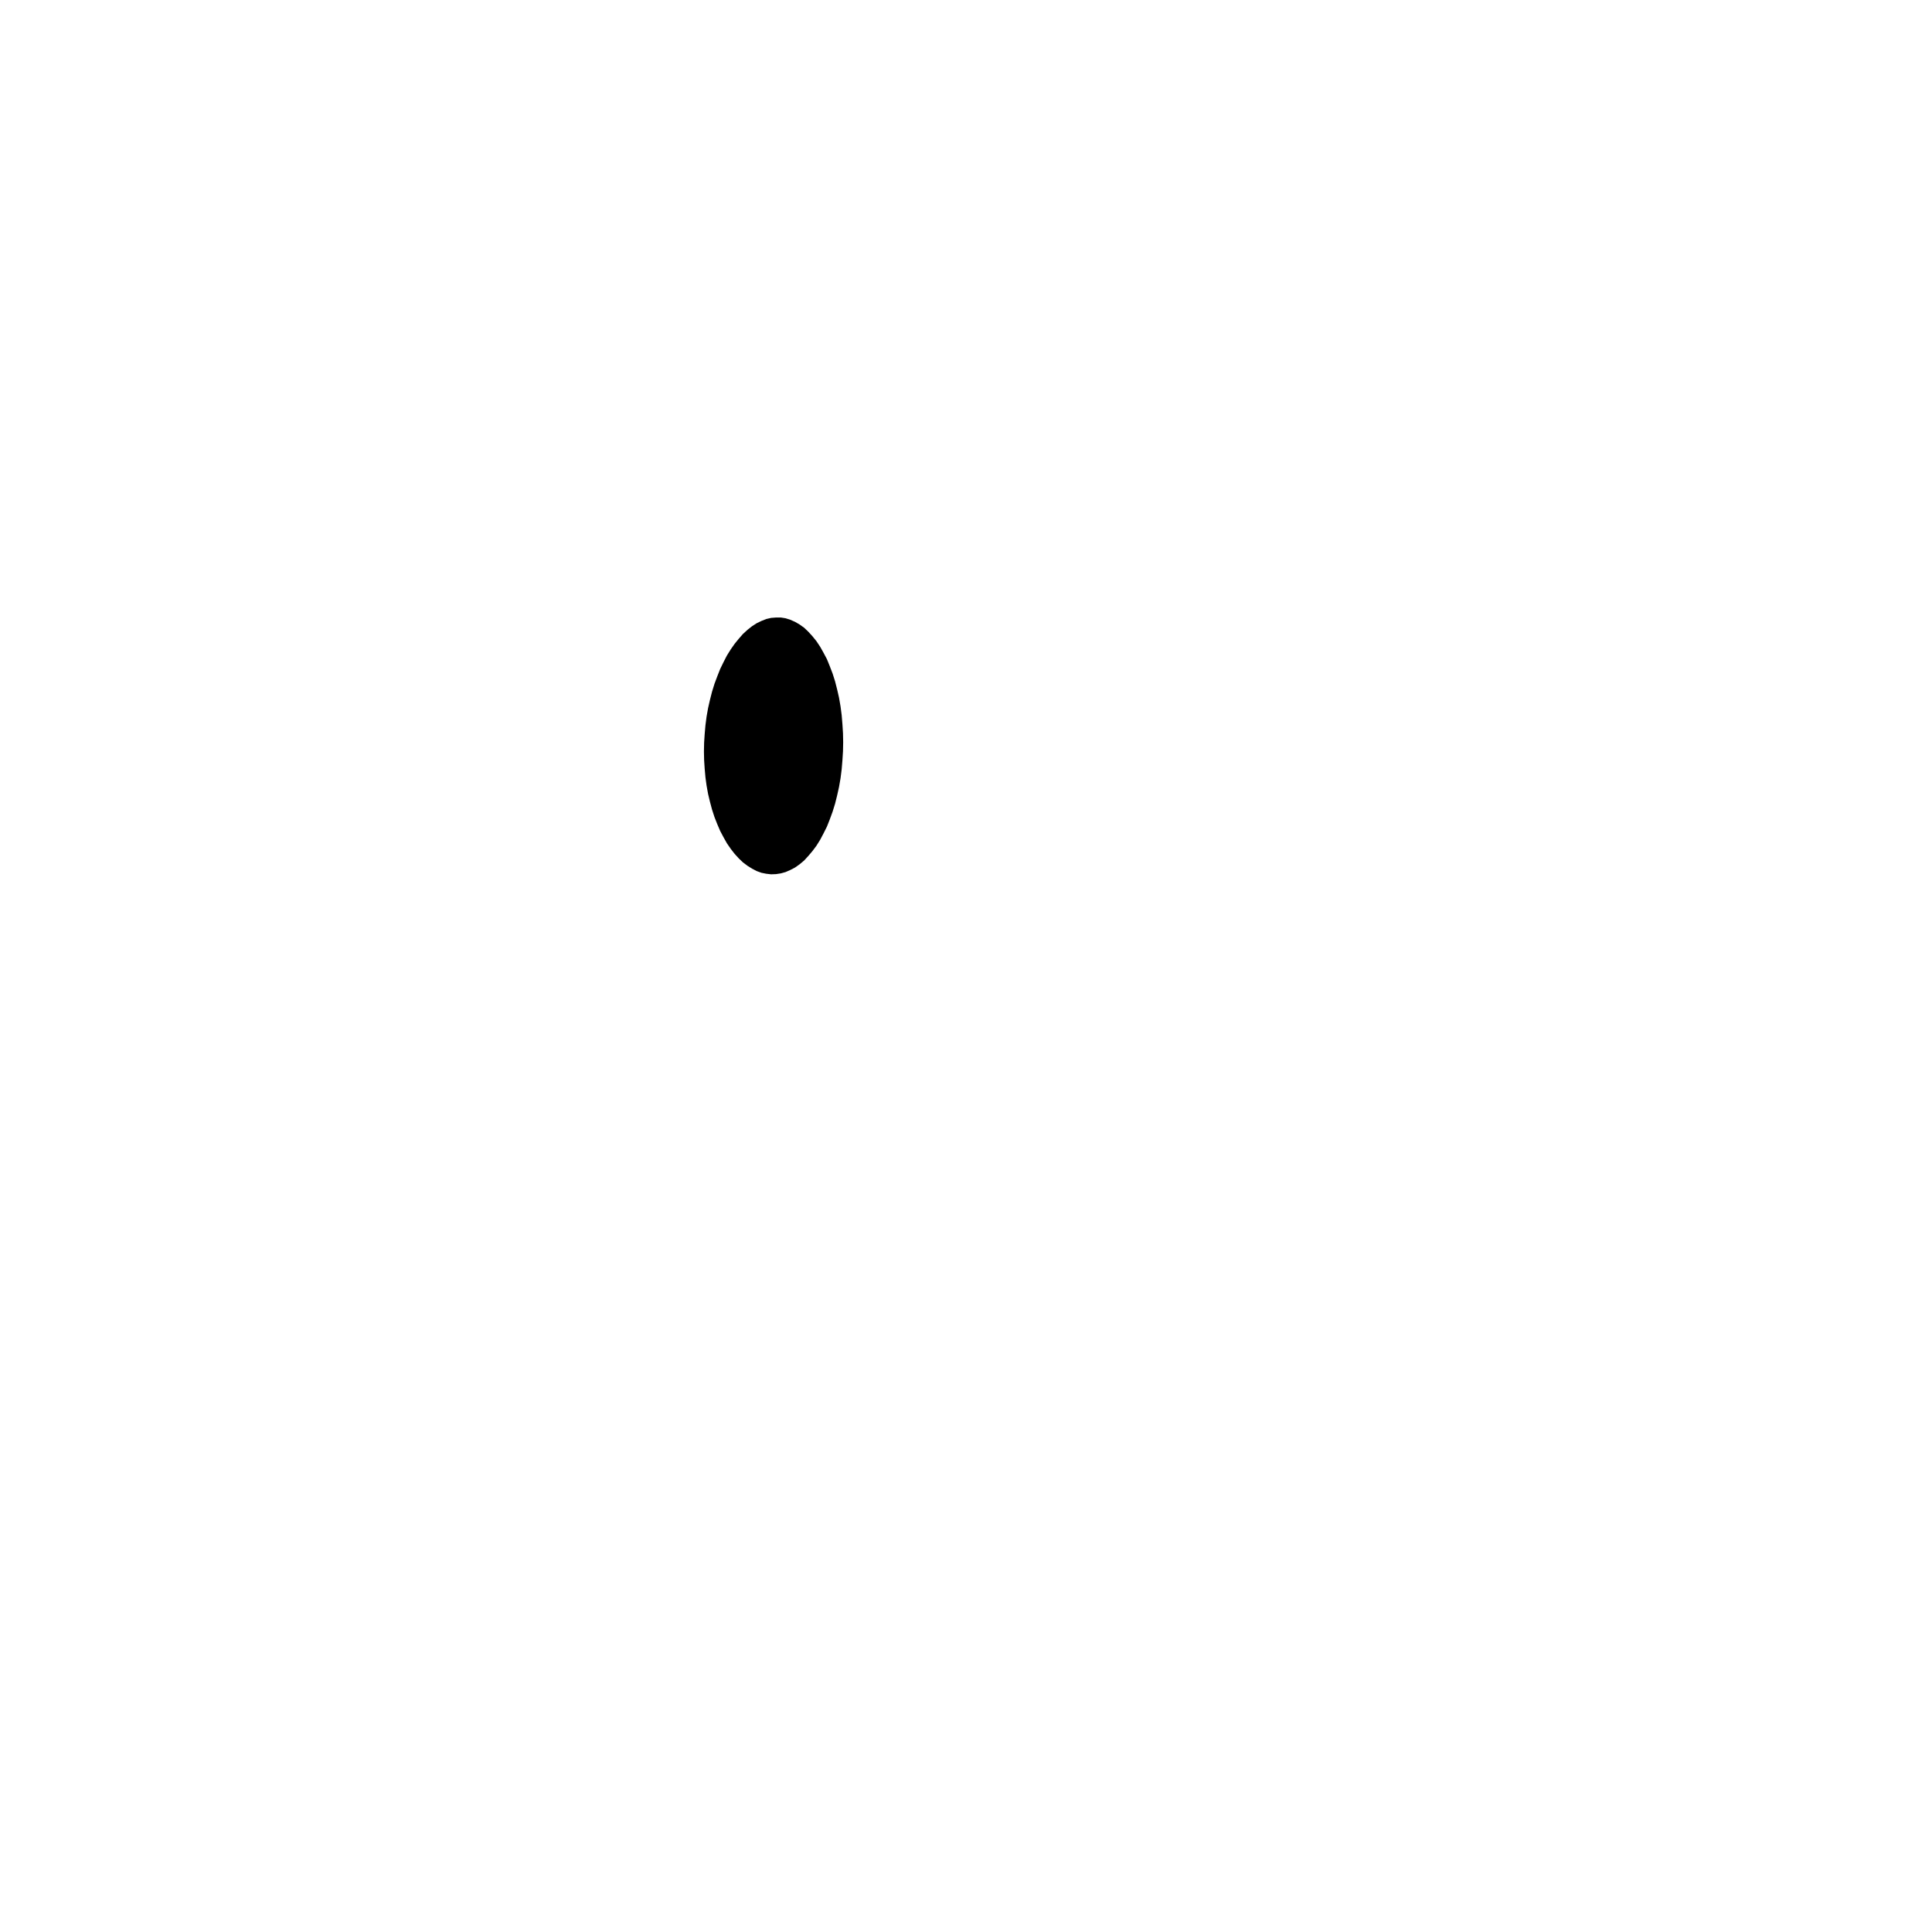
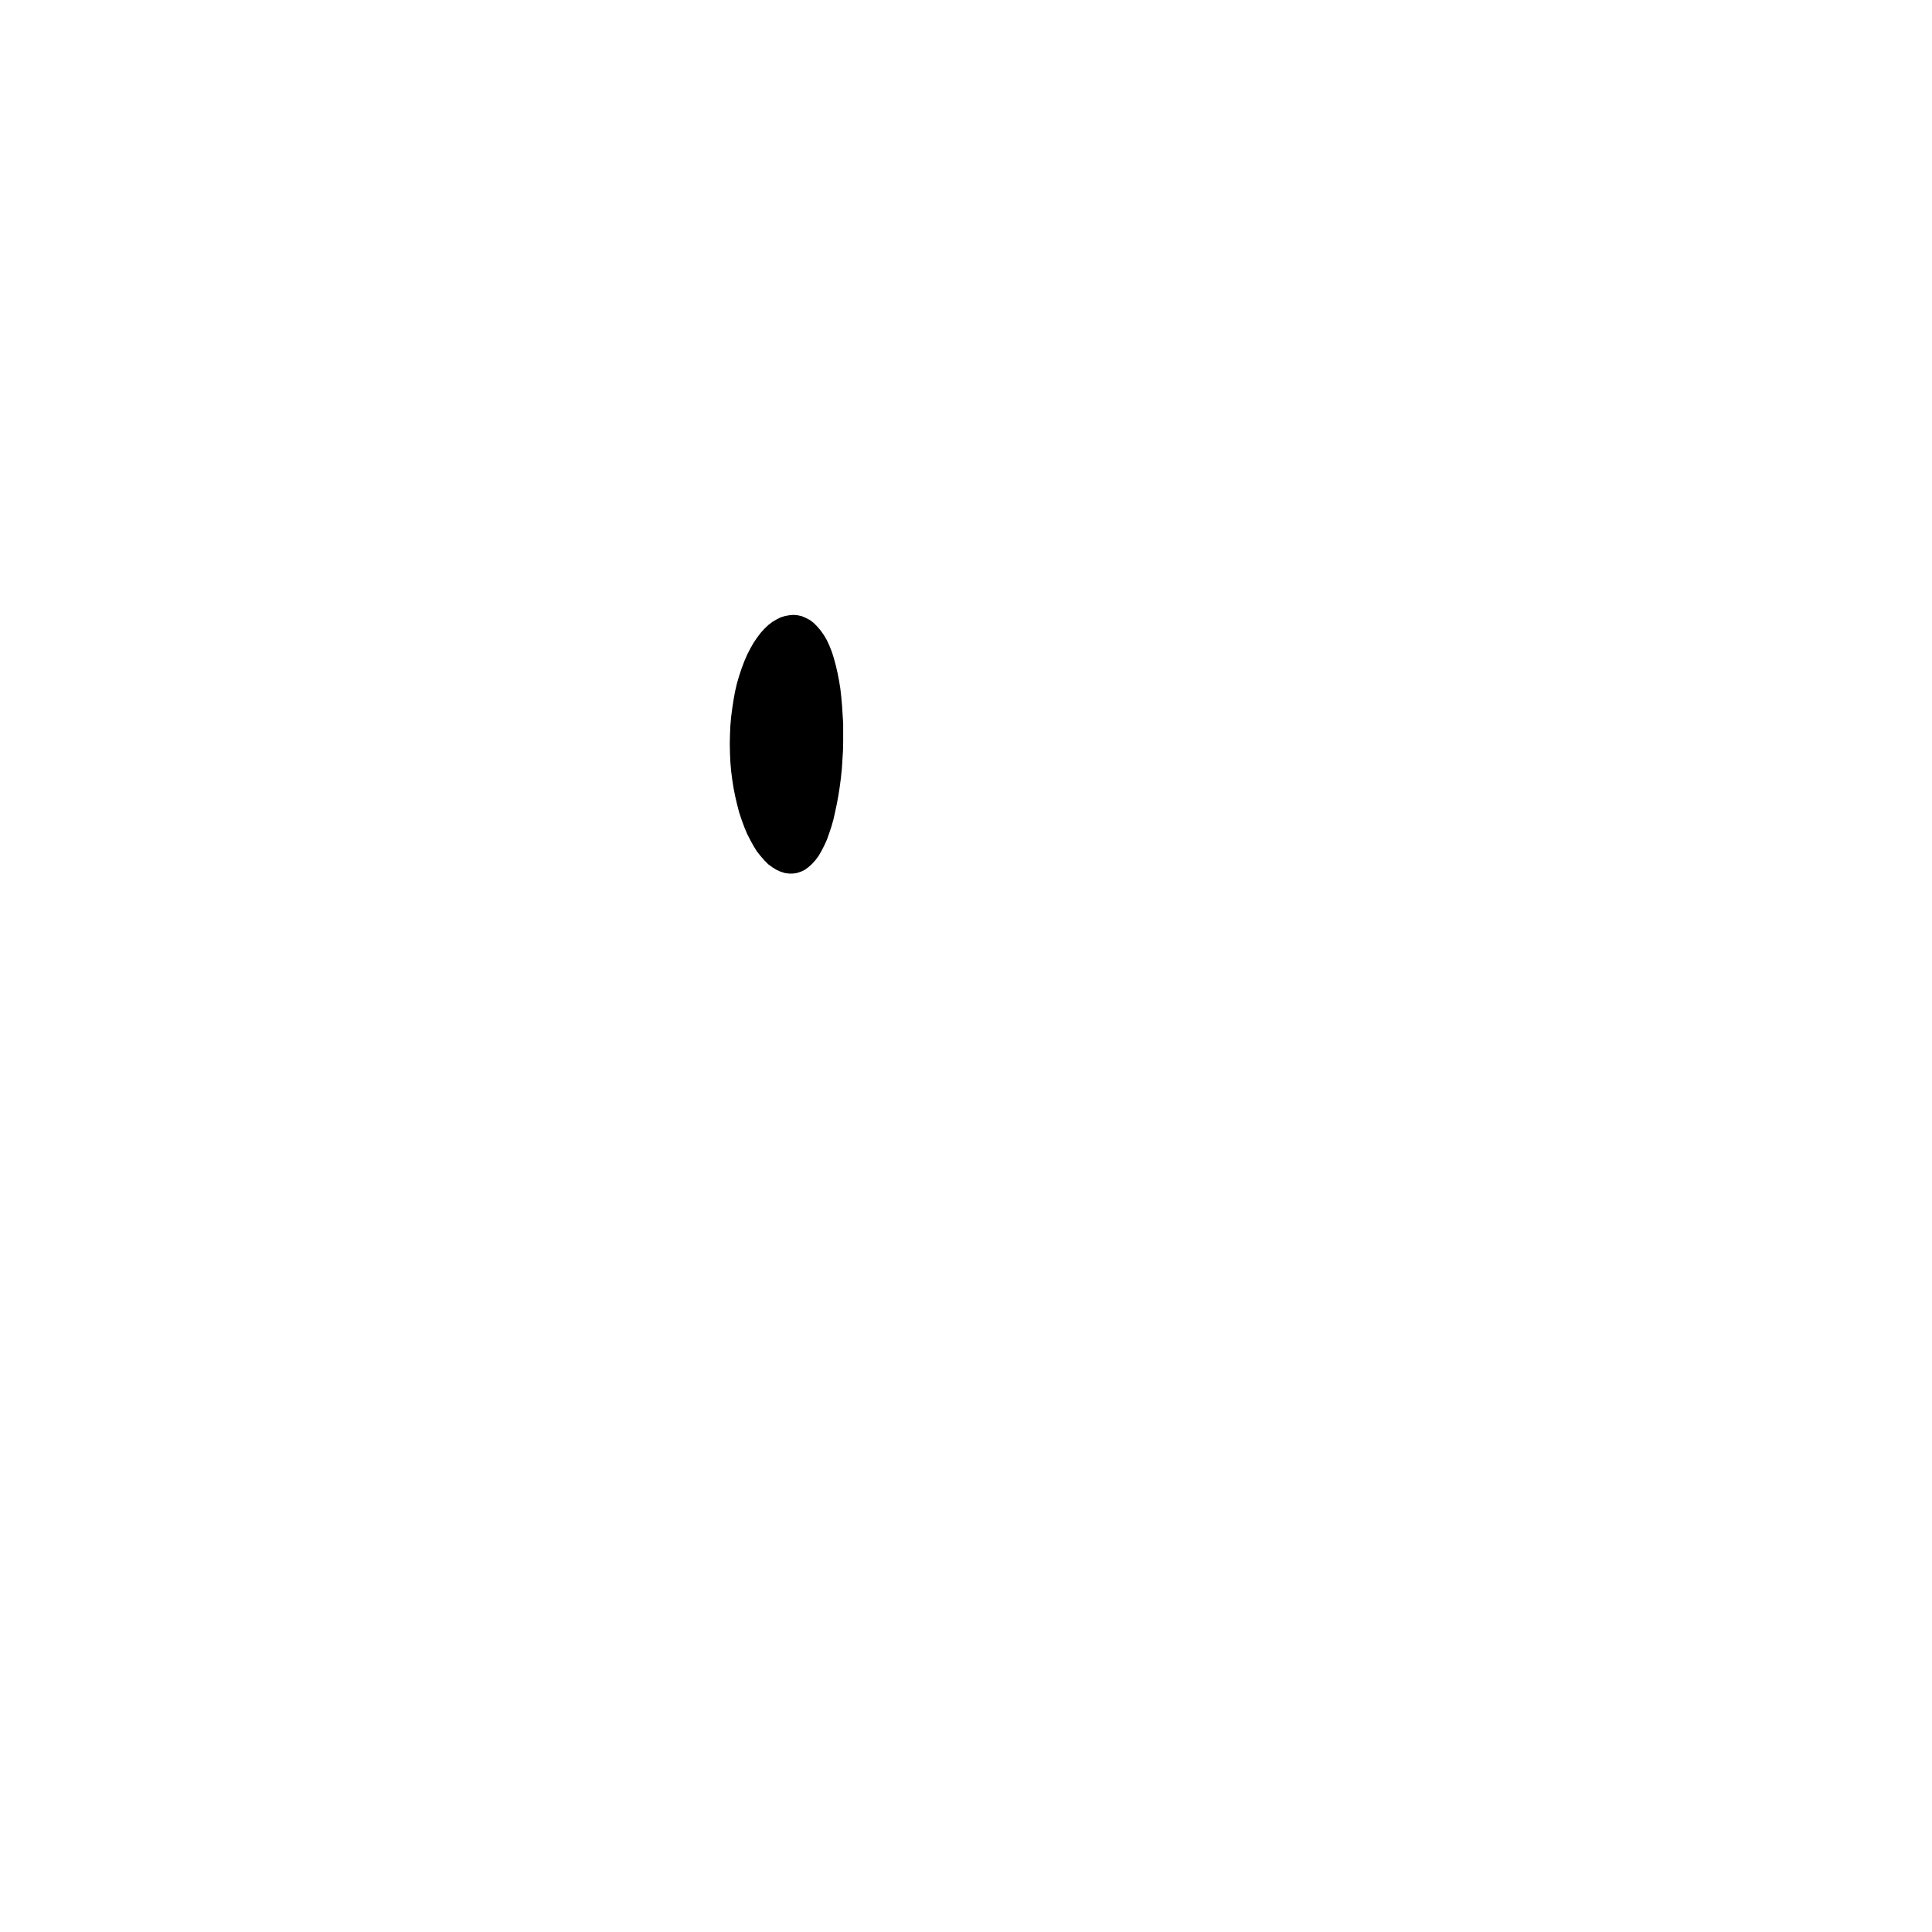
<svg xmlns="http://www.w3.org/2000/svg" viewBox="0 0 1024 1024">
  <defs>
    <clipPath id="w">
-       <path d="M731.3,280.6 L732.0,280.8 L732.8,281.1 L733.5,281.4 L734.2,281.7 L734.9,282.1 L735.7,282.5 L736.4,282.9 L737.1,283.4 L737.8,283.8 L738.5,284.3 L739.1,284.8 L739.8,285.4 L740.4,285.9 L741.1,286.5 L741.7,287.1 L742.3,287.7 L742.9,288.4 L743.4,289.0 L744.0,289.7 L744.5,290.4 L745.0,291.1 L745.5,291.8 L746.0,292.5 L746.4,293.2 L746.8,294.0 L747.2,294.7 L747.6,295.5 L748.0,296.2 L748.3,297.0 L748.6,297.8 L748.8,298.5 L749.1,299.3 L749.3,300.1 L749.5,300.8 L749.6,301.6 L749.8,302.4 L749.9,303.1 L749.9,303.9 L750.0,304.6 L750.0,305.4 L750.0,319.1 L750.0,332.9 L750.0,346.7 L750.0,360.5 L750.0,374.2 L750.0,388.0 L750.0,401.8 L750.0,415.6 L750.0,429.3 L750.0,443.1 L750.0,456.9 L750.0,470.7 L750.0,484.4 L750.0,498.2 L750.0,512.0 L750.0,525.8 L750.0,539.6 L750.0,553.3 L750.0,567.1 L750.0,580.9 L750.0,594.7 L750.0,608.4 L750.0,622.2 L750.0,636.0 L750.0,649.8 L750.0,663.5 L750.0,677.3 L750.0,691.1 L750.0,704.9 L750.0,718.6 L750.0,719.4 L749.9,720.1 L749.9,720.9 L749.8,721.6 L749.6,722.4 L749.5,723.2 L749.3,723.9 L749.1,724.7 L748.8,725.5 L748.6,726.2 L748.3,727.0 L748.0,727.8 L747.6,728.5 L747.2,729.3 L746.8,730.0 L746.4,730.8 L746.0,731.5 L745.5,732.2 L745.0,732.9 L744.5,733.6 L744.0,734.3 L743.4,735.0 L742.9,735.6 L742.3,736.3 L741.7,736.9 L741.1,737.5 L740.4,738.1 L739.8,738.6 L739.1,739.2 L738.5,739.7 L737.8,740.2 L737.1,740.6 L736.4,741.1 L735.7,741.5 L734.9,741.9 L734.2,742.3 L733.5,742.6 L732.8,742.9 L732.0,743.2 L731.3,743.4 L716.7,747.9 L702.1,752.0 L687.4,755.9 L672.8,759.4 L658.2,762.6 L643.6,765.6 L629.0,768.2 L614.3,770.5 L599.7,772.5 L585.1,774.2 L570.5,775.5 L555.9,776.6 L541.2,777.4 L526.6,777.8 L512.0,778.0 L497.4,777.8 L482.8,777.4 L468.1,776.6 L453.5,775.5 L438.9,774.2 L424.3,772.5 L409.7,770.5 L395.0,768.2 L380.4,765.6 L365.8,762.6 L351.2,759.4 L336.6,755.9 L321.9,752.0 L307.3,747.9 L292.7,743.4 L292.0,743.2 L291.2,742.9 L290.5,742.6 L289.8,742.3 L289.1,741.9 L288.3,741.5 L287.6,741.1 L286.9,740.6 L286.2,740.2 L285.5,739.7 L284.9,739.2 L284.2,738.6 L283.6,738.1 L282.9,737.5 L282.3,736.9 L281.7,736.3 L281.1,735.6 L280.6,735.0 L280.0,734.3 L279.5,733.6 L279.0,732.9 L278.5,732.2 L278.0,731.5 L277.6,730.8 L277.2,730.0 L276.8,729.3 L276.4,728.5 L276.0,727.8 L275.7,727.0 L275.4,726.2 L275.2,725.5 L274.9,724.7 L274.7,723.9 L274.5,723.2 L274.4,722.4 L274.2,721.6 L274.1,720.9 L274.1,720.1 L274.0,719.4 L274.0,718.6 L274.0,704.9 L274.0,691.1 L274.0,677.3 L274.0,663.5 L274.0,649.8 L274.0,636.0 L274.0,622.2 L274.0,608.4 L274.0,594.7 L274.0,580.9 L274.0,567.1 L274.0,553.3 L274.0,539.6 L274.0,525.8 L274.0,512.0 L274.0,498.2 L274.0,484.4 L274.0,470.7 L274.0,456.9 L274.0,443.1 L274.0,429.3 L274.0,415.6 L274.0,401.8 L274.0,388.0 L274.0,374.2 L274.0,360.5 L274.0,346.7 L274.0,332.9 L274.0,319.1 L274.0,305.4 L274.0,304.6 L274.1,303.9 L274.1,303.1 L274.2,302.4 L274.4,301.6 L274.5,300.8 L274.7,300.1 L274.9,299.3 L275.2,298.5 L275.4,297.8 L275.7,297.0 L276.0,296.2 L276.4,295.5 L276.8,294.7 L277.2,294.0 L277.6,293.2 L278.0,292.5 L278.5,291.8 L279.0,291.1 L279.5,290.4 L280.0,289.7 L280.6,289.0 L281.1,288.4 L281.7,287.7 L282.3,287.1 L282.9,286.5 L283.6,285.9 L284.2,285.4 L284.9,284.8 L285.5,284.3 L286.2,283.8 L286.9,283.4 L287.6,282.9 L288.3,282.5 L289.1,282.1 L289.8,281.7 L290.5,281.4 L291.2,281.1 L292.0,280.8 L292.7,280.6 L307.3,276.1 L321.9,272.0 L336.6,268.1 L351.2,264.6 L365.8,261.4 L380.4,258.4 L395.0,255.8 L409.7,253.5 L424.3,251.5 L438.9,249.8 L453.5,248.5 L468.1,247.4 L482.8,246.6 L497.4,246.2 L512.0,246.0 L526.6,246.2 L541.2,246.6 L555.9,247.4 L570.5,248.5 L585.1,249.8 L599.7,251.5 L614.3,253.5 L629.0,255.8 L643.6,258.4 L658.2,261.4 L672.8,264.6 L687.4,268.1 L702.1,272.0 L716.7,276.1Z" />
+       <path d="M720.4,279.6 L721.2,279.9 L722.0,280.3 L722.9,280.8 L723.7,281.2 L724.6,281.7 L725.4,282.2 L726.2,282.7 L727.0,283.2 L727.8,283.8 L728.6,284.4 L729.4,285.0 L730.2,285.6 L730.9,286.3 L731.7,286.9 L732.4,287.6 L733.1,288.3 L733.8,289.0 L734.4,289.7 L735.1,290.5 L735.7,291.2 L736.3,291.9 L736.9,292.7 L737.4,293.5 L737.9,294.3 L738.4,295.0 L738.9,295.8 L739.3,296.6 L739.7,297.4 L740.1,298.2 L740.5,299.0 L740.8,299.8 L741.1,300.6 L741.3,301.4 L741.5,302.2 L741.7,303.0 L741.9,303.7 L742.0,304.5 L742.1,305.3 L742.1,306.0 L742.2,306.7 L742.2,320.5 L742.2,334.2 L742.2,347.8 L742.2,361.5 L742.2,375.2 L742.2,388.8 L742.2,402.5 L742.2,416.1 L742.2,429.8 L742.2,443.5 L742.2,457.1 L742.2,470.8 L742.2,484.5 L742.2,498.3 L742.2,512.0 L742.2,525.7 L742.2,539.5 L742.2,553.3 L742.2,567.1 L742.2,580.9 L742.2,594.7 L742.2,608.6 L742.2,622.5 L742.2,636.4 L742.2,650.3 L742.2,664.2 L742.2,678.2 L742.2,692.3 L742.2,706.3 L742.2,720.5 L742.2,721.2 L742.1,722.0 L742.0,722.8 L741.9,723.6 L741.7,724.4 L741.6,725.2 L741.3,726.0 L741.1,726.9 L740.8,727.7 L740.5,728.6 L740.1,729.4 L739.8,730.2 L739.4,731.1 L738.9,731.9 L738.5,732.8 L738.0,733.6 L737.4,734.5 L736.9,735.3 L736.3,736.1 L735.7,736.9 L735.1,737.7 L734.5,738.5 L733.8,739.3 L733.1,740.1 L732.4,740.8 L731.7,741.6 L731.0,742.3 L730.2,743.0 L729.5,743.6 L728.7,744.3 L727.9,744.9 L727.1,745.5 L726.3,746.1 L725.5,746.6 L724.7,747.1 L723.9,747.6 L723.0,748.1 L722.2,748.5 L721.4,748.9 L720.6,749.3 L705.0,756.1 L691.8,762.3 L678.6,766.8 L664.1,769.0 L649.2,769.2 L634.4,768.7 L619.6,769.6 L605.1,772.0 L591.8,774.3 L580.7,775.9 L568.7,777.2 L554.8,779.3 L540.3,782.4 L525.8,785.4 L511.5,786.6 L497.5,785.8 L483.2,783.7 L468.7,781.3 L454.2,779.2 L440.0,776.8 L427.5,774.5 L416.7,773.2 L404.0,773.1 L390.0,774.0 L376.8,774.2 L365.1,771.9 L351.6,766.1 L336.3,758.1 L320.2,750.2 L303.6,743.3 L302.8,743.0 L302.0,742.6 L301.1,742.3 L300.3,741.9 L299.4,741.4 L298.6,741.0 L297.8,740.5 L297.0,740.0 L296.2,739.5 L295.4,738.9 L294.6,738.3 L293.8,737.8 L293.1,737.1 L292.3,736.5 L291.6,735.9 L290.9,735.2 L290.2,734.5 L289.6,733.8 L288.9,733.1 L288.3,732.4 L287.7,731.7 L287.1,730.9 L286.6,730.2 L286.1,729.4 L285.6,728.6 L285.1,727.9 L284.7,727.1 L284.3,726.3 L283.9,725.5 L283.5,724.7 L283.2,723.9 L282.9,723.2 L282.7,722.4 L282.5,721.6 L282.3,720.8 L282.1,720.0 L282.0,719.3 L281.9,718.5 L281.9,717.8 L281.8,717.0 L281.8,703.2 L281.8,689.5 L281.8,675.8 L281.8,662.1 L281.8,648.4 L281.8,634.8 L281.8,621.1 L281.8,607.5 L281.8,593.9 L281.8,580.2 L281.8,566.6 L281.8,553.0 L281.8,539.3 L281.8,525.7 L281.8,512.0 L281.8,498.3 L281.8,484.7 L281.8,471.0 L281.8,457.3 L281.8,443.6 L281.8,429.8 L281.8,416.1 L281.8,402.3 L281.8,388.5 L281.8,374.7 L281.8,360.9 L281.8,347.0 L281.8,333.1 L281.8,319.1 L281.8,305.1 L281.9,304.3 L281.9,303.6 L282.0,302.8 L282.1,302.0 L282.3,301.2 L282.4,300.4 L282.7,299.6 L282.9,298.7 L283.2,297.9 L283.5,297.1 L283.9,296.2 L284.2,295.4 L284.7,294.5 L285.1,293.7 L285.6,292.8 L286.1,292.0 L286.6,291.1 L287.1,290.3 L287.7,289.5 L288.3,288.7 L288.9,287.9 L289.6,287.1 L290.2,286.3 L290.9,285.5 L291.6,284.8 L292.3,284.0 L293.1,283.3 L293.8,282.6 L294.6,281.9 L295.4,281.3 L296.2,280.6 L297.0,280.0 L297.8,279.5 L298.6,278.9 L299.4,278.4 L300.2,277.9 L301.1,277.4 L301.9,276.9 L302.7,276.5 L303.6,276.2 L319.8,269.1 L334.4,262.3 L346.9,256.7 L360.3,253.2 L374.8,252.1 L389.6,252.5 L404.4,252.8 L419.1,251.5 L433.5,249.3 L446.5,247.9 L457.4,247.1 L469.5,245.9 L483.4,243.5 L497.9,240.4 L512.4,238.1 L526.6,237.8 L540.6,239.4 L555.0,241.7 L569.5,243.9 L584.0,246.3 L598.0,249.2 L610.0,251.8 L621.3,253.1 L634.6,252.9 L648.6,252.1 L661.5,252.8 L673.6,256.7 L688.0,263.7 L703.9,271.9Z" />
    </clipPath>
  </defs>
  <g clip-path="url(#w)">
-     <path d="M446.9,393.4 L446.8,398.2 L446.5,403.0 L446.1,407.8 L445.5,412.5 L444.7,417.1 L443.7,421.6 L442.6,426.0 L441.3,430.2 L439.8,434.3 L438.3,438.1 L436.5,441.7 L434.7,445.1 L432.7,448.3 L430.6,451.1 L428.4,453.7 L426.2,456.1 L423.8,458.1 L421.4,459.8 L418.9,461.1 L416.4,462.2 L413.9,462.9 L411.3,463.3 L408.7,463.4 L406.1,463.1 L403.6,462.6 L401.1,461.7 L398.6,460.4 L396.2,458.9 L393.8,457.1 L391.6,455.0 L389.4,452.6 L387.3,449.9 L385.3,447.0 L383.5,443.8 L381.7,440.4 L380.2,436.9 L378.7,433.1 L377.4,429.1 L376.3,425.0 L375.3,420.8 L374.5,416.4 L373.9,412.0 L373.5,407.5 L373.2,402.9 L373.1,398.3 L373.2,393.6 L373.5,389.0 L373.9,384.4 L374.5,379.8 L375.3,375.3 L376.3,370.9 L377.4,366.6 L378.7,362.4 L380.2,358.4 L381.7,354.6 L383.5,350.9 L385.3,347.4 L387.3,344.2 L389.4,341.2 L391.6,338.5 L393.8,336.0 L396.2,333.8 L398.6,331.9 L401.1,330.3 L403.6,329.1 L406.1,328.1 L408.7,327.5 L411.3,327.3 L413.9,327.3 L416.4,327.7 L418.9,328.5 L421.4,329.6 L423.8,331.0 L426.2,332.7 L428.4,334.8 L430.6,337.2 L432.7,339.8 L434.7,342.8 L436.5,346.0 L438.3,349.4 L439.8,353.1 L441.3,357.0 L442.6,361.1 L443.7,365.4 L444.7,369.8 L445.5,374.4 L446.1,379.0 L446.5,383.8 L446.8,388.6Z" />
+     <path d="M446.9,393.1 L446.8,397.9 L446.5,402.8 L446.2,407.5 L445.7,412.3 L445.1,416.9 L444.4,421.4 L443.6,425.8 L442.7,430.0 L441.8,434.1 L440.7,438.0 L439.5,441.6 L438.3,445.0 L436.9,448.1 L435.4,451.0 L433.9,453.6 L432.2,455.9 L430.4,457.9 L428.5,459.6 L426.6,461.0 L424.5,462.0 L422.4,462.7 L420.3,463.0 L418.1,463.0 L415.9,462.7 L413.7,462.0 L411.5,461.0 L409.4,459.7 L407.2,458.1 L405.2,456.1 L403.2,453.8 L401.2,451.3 L399.4,448.4 L397.7,445.3 L396.0,442.0 L394.5,438.4 L393.1,434.6 L391.8,430.7 L390.7,426.5 L389.7,422.2 L388.8,417.7 L388.1,413.2 L387.5,408.5 L387.1,403.8 L386.9,399.1 L386.8,394.3 L386.9,389.5 L387.1,384.8 L387.5,380.1 L388.1,375.5 L388.8,370.9 L389.6,366.5 L390.6,362.2 L391.8,358.1 L393.1,354.2 L394.5,350.5 L396.0,347.0 L397.7,343.7 L399.4,340.7 L401.3,337.9 L403.2,335.4 L405.2,333.2 L407.3,331.2 L409.4,329.6 L411.6,328.3 L413.8,327.2 L416.1,326.5 L418.3,326.1 L420.5,325.9 L422.8,326.1 L425.0,326.6 L427.1,327.5 L429.2,328.6 L431.2,330.1 L433.1,332.0 L434.9,334.1 L436.6,336.5 L438.2,339.2 L439.6,342.2 L440.9,345.5 L442.0,349.0 L443.0,352.7 L443.9,356.6 L444.7,360.7 L445.4,365.0 L445.9,369.5 L446.3,374.0 L446.6,378.7 L446.9,383.4 L446.9,388.3Z" />
  </g>
</svg>
